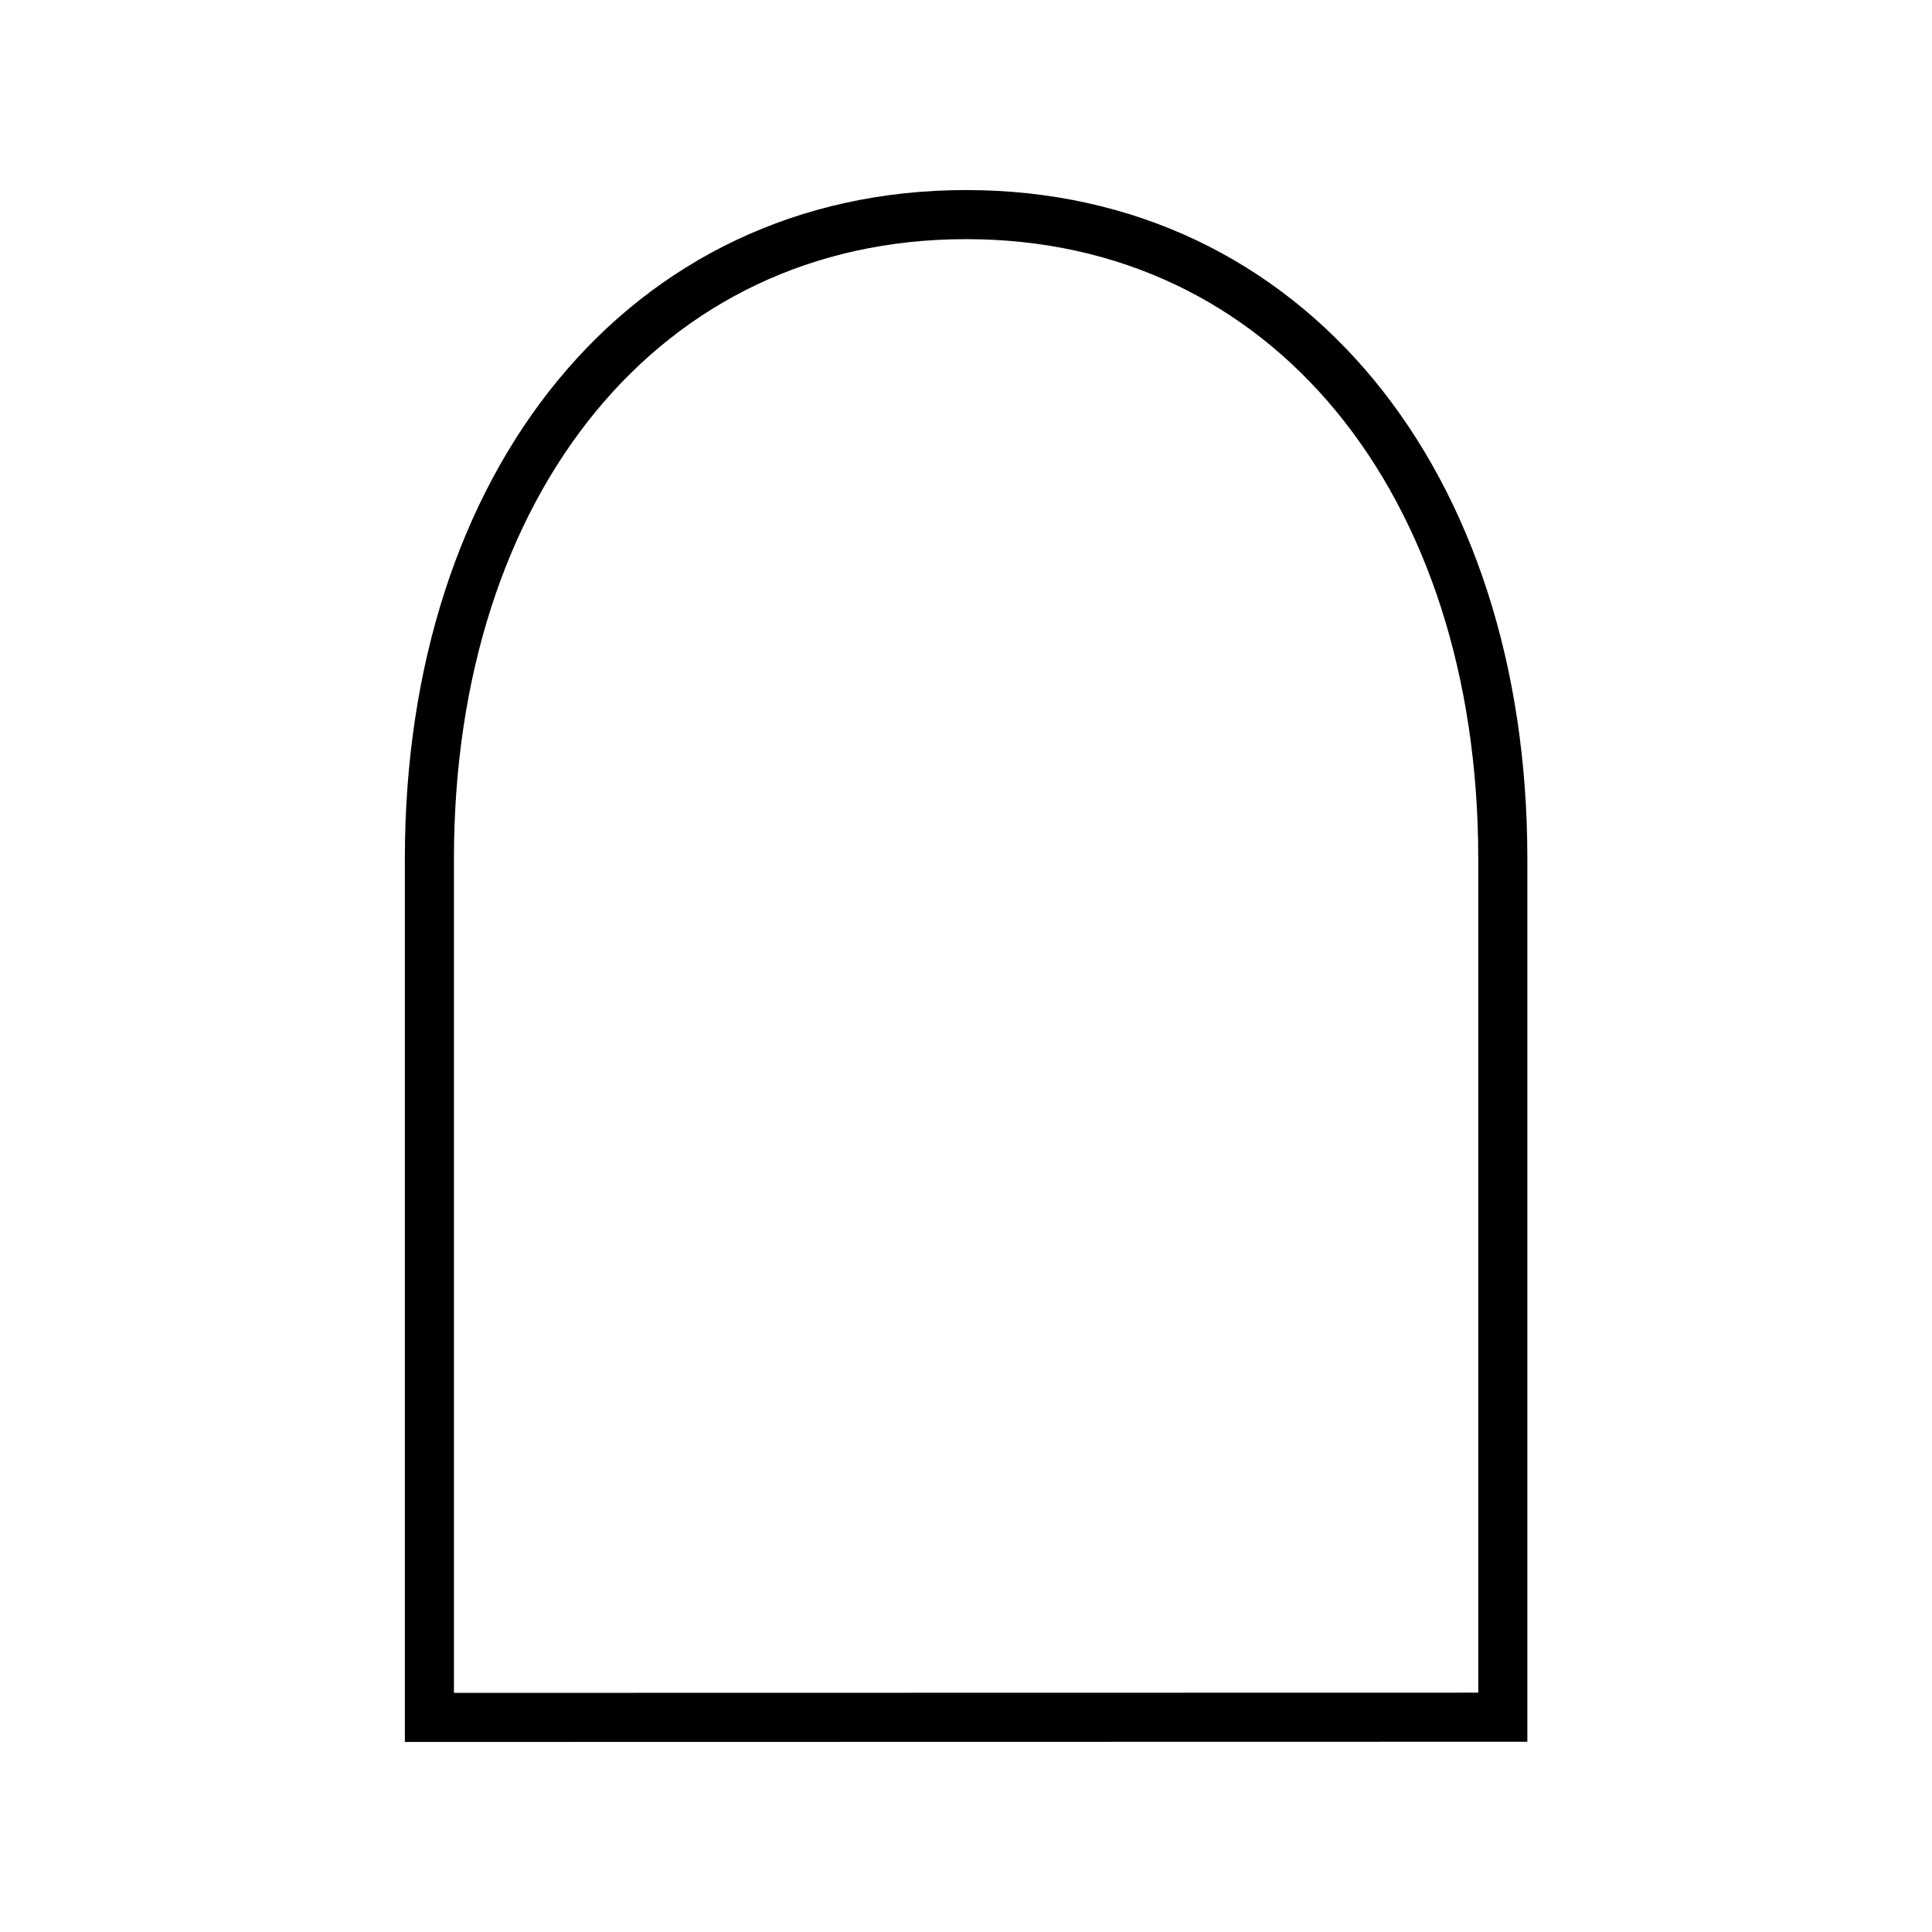
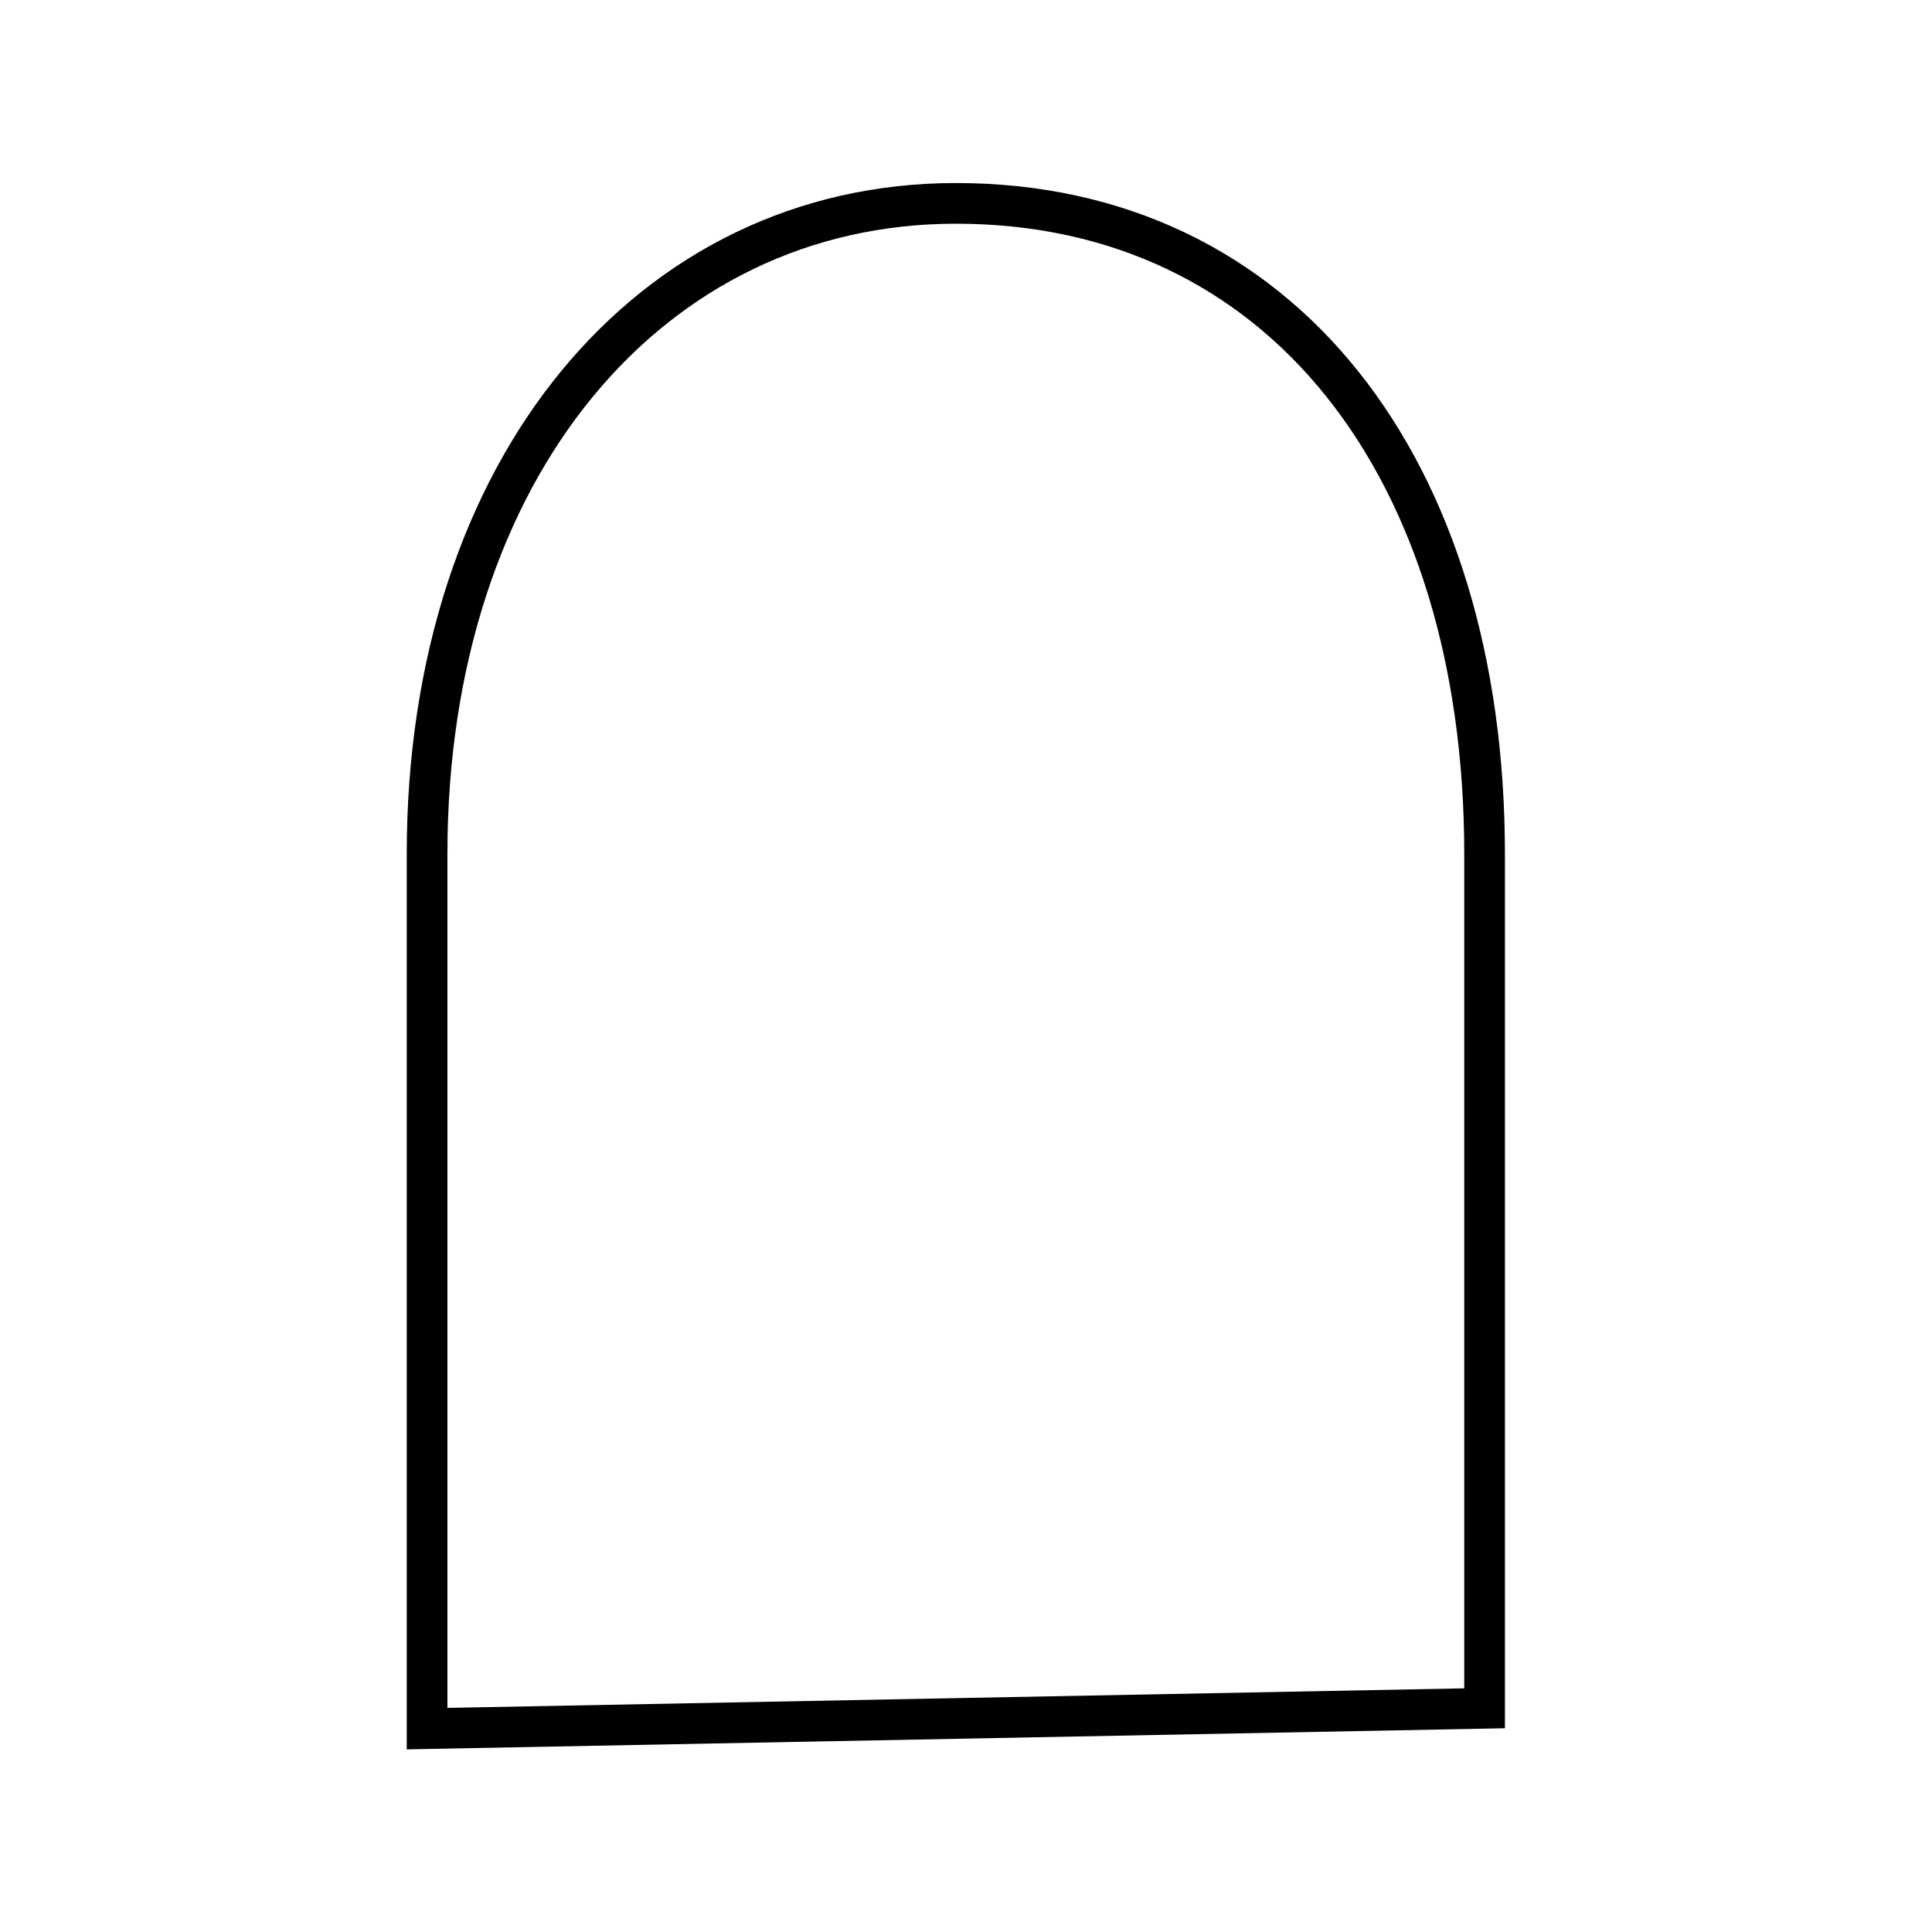
- <svg xmlns="http://www.w3.org/2000/svg" width="36" height="36" viewBox="0 0 9.525 9.525" version="1.1" id="svg3301">
-   <defs id="defs3295" />
-   <g id="house-link" class="door">
-     <path style="fill:none;stroke:#000000;stroke-width:0.242px;stroke-linecap:butt;stroke-linejoin:miter;stroke-opacity:1" d="M 2.117,8.467 V 4.233 c 0,-1.852 1.058,-3.175 2.646,-3.175 1.587,0 2.646,1.323 2.646,3.175 v 4.233 z" id="path3305" />
+ <svg xmlns="http://www.w3.org/2000/svg" width="36" height="36" viewBox="0 0 9.5 9.5" version="1.1">
+   <g class="door">
+     <path d="M2.1 8.5V4.2c0-1.9 1.1-3.2 2.6-3.2 1.6 0 2.6 1.3 2.6 3.2v4.2z" style="fill:none;stroke-width:0.2;stroke:#000" />
  </g>
</svg>
